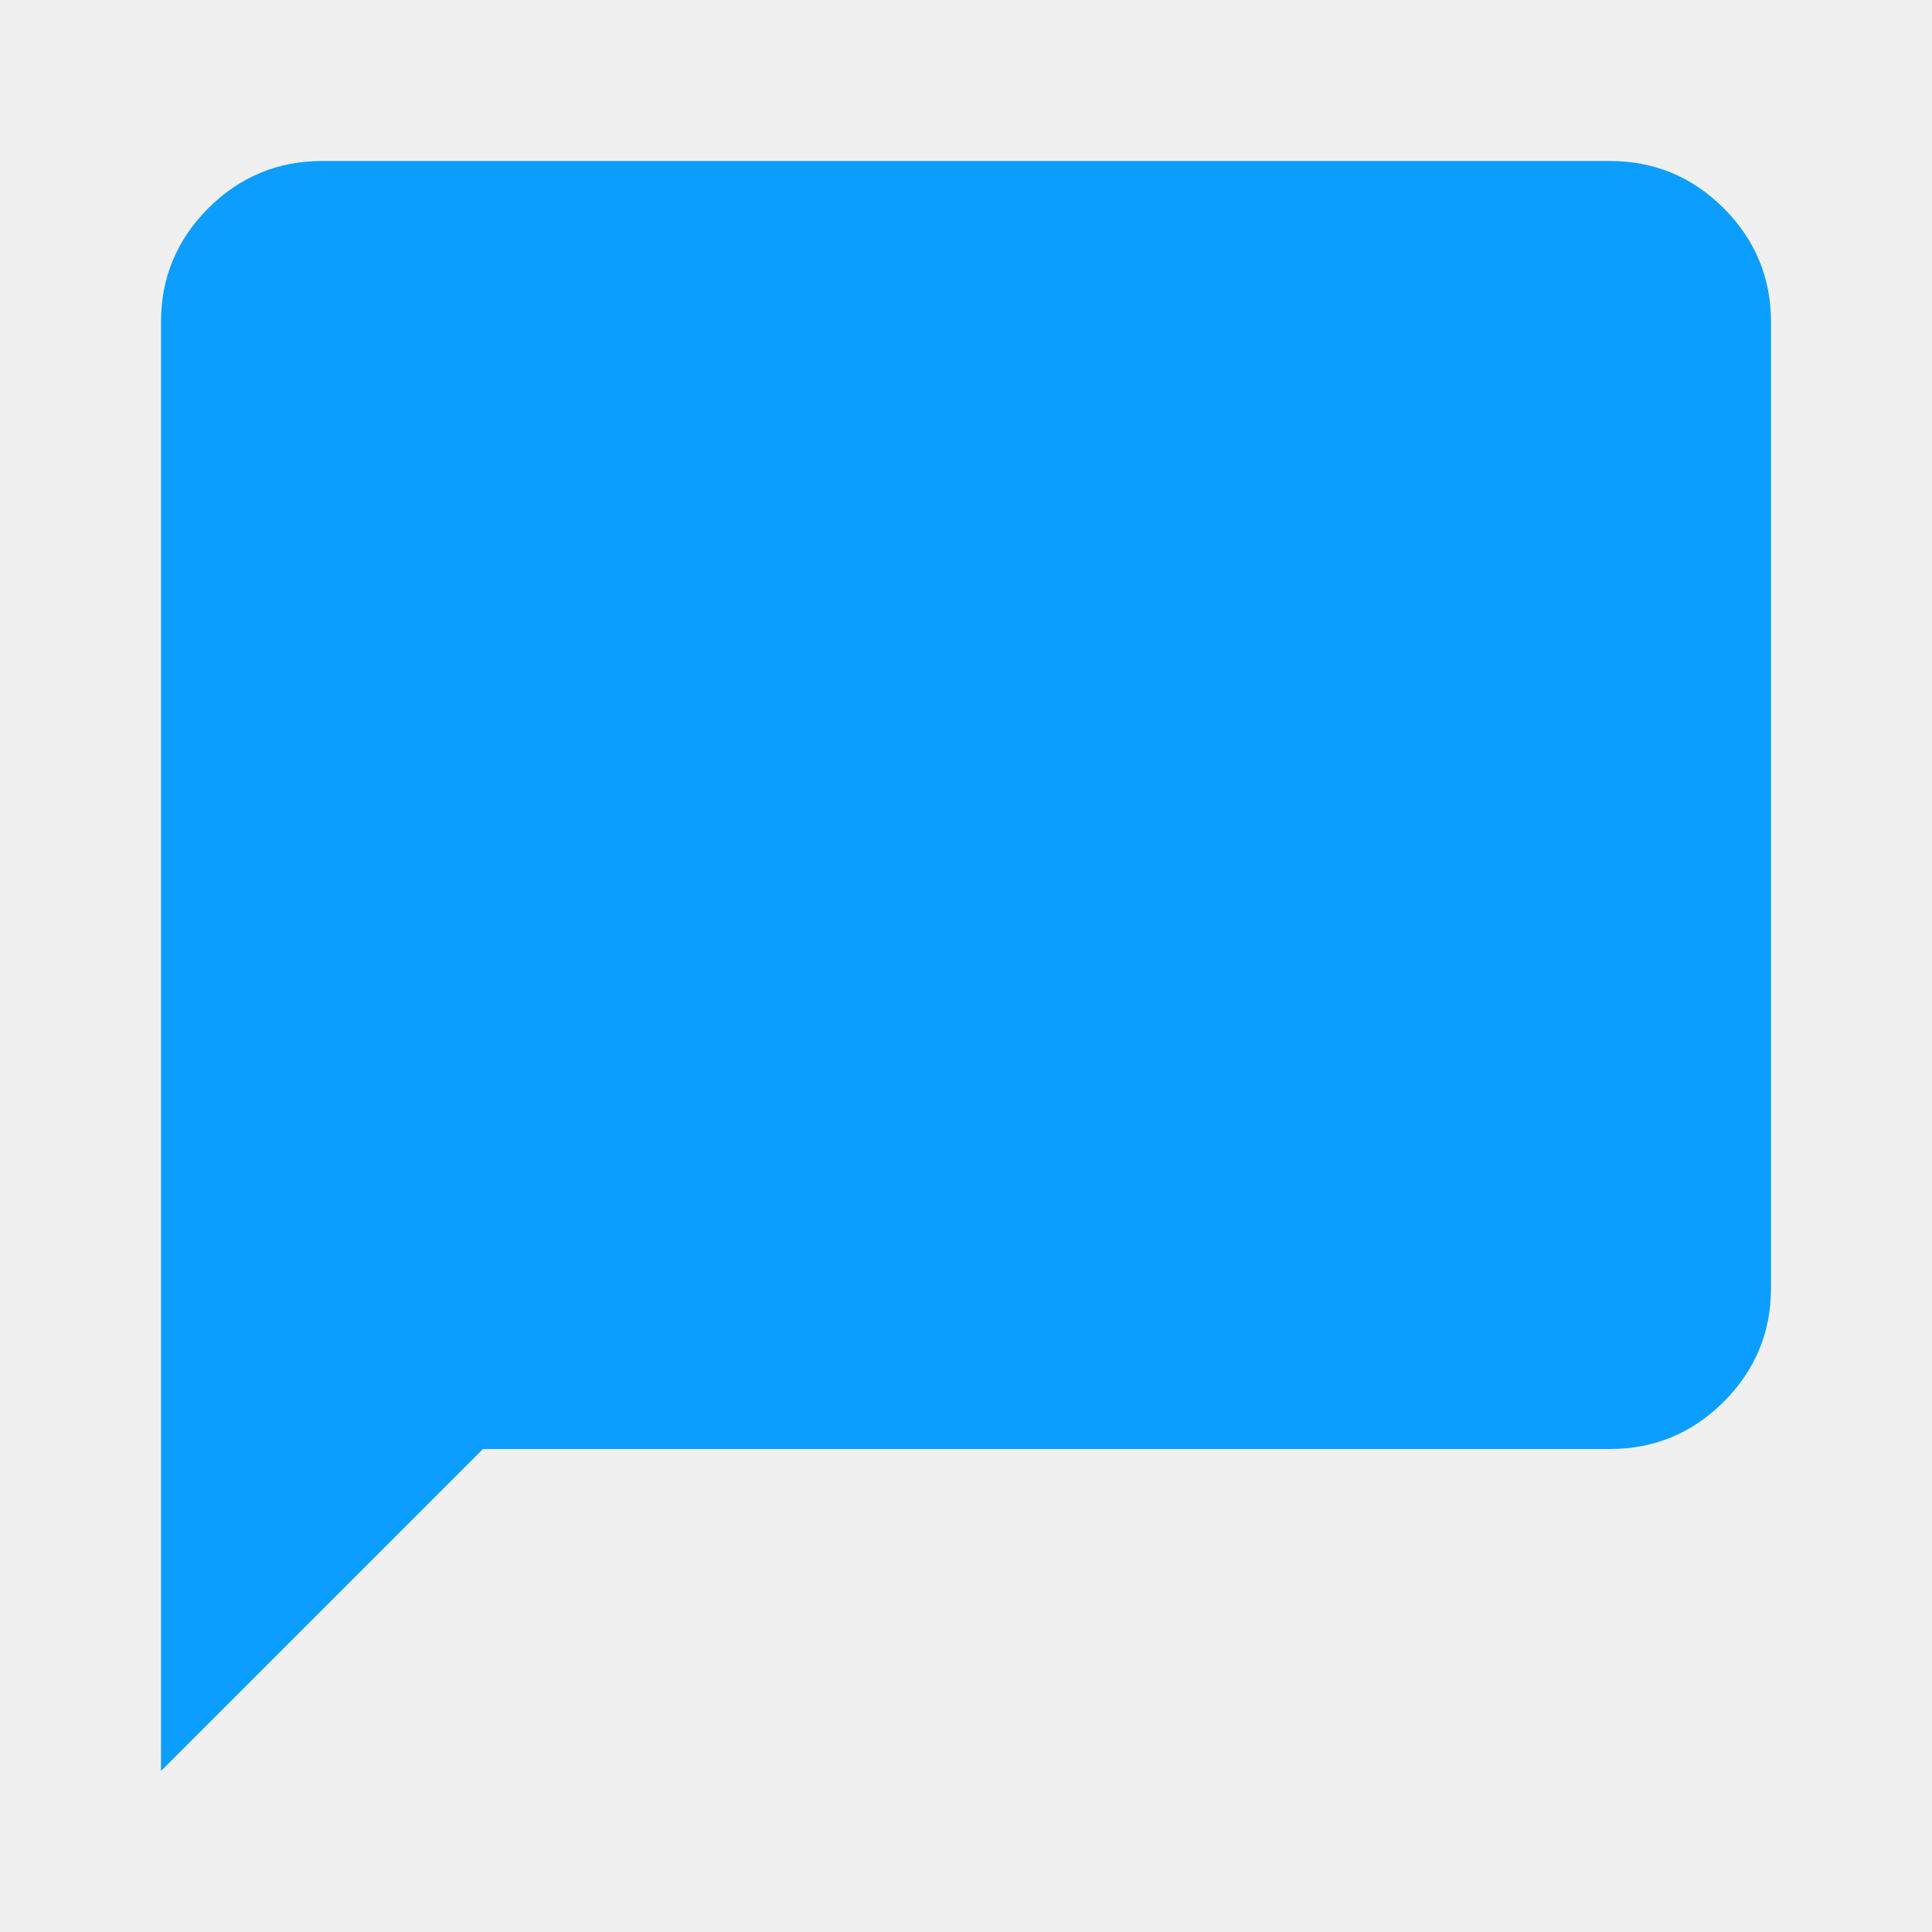
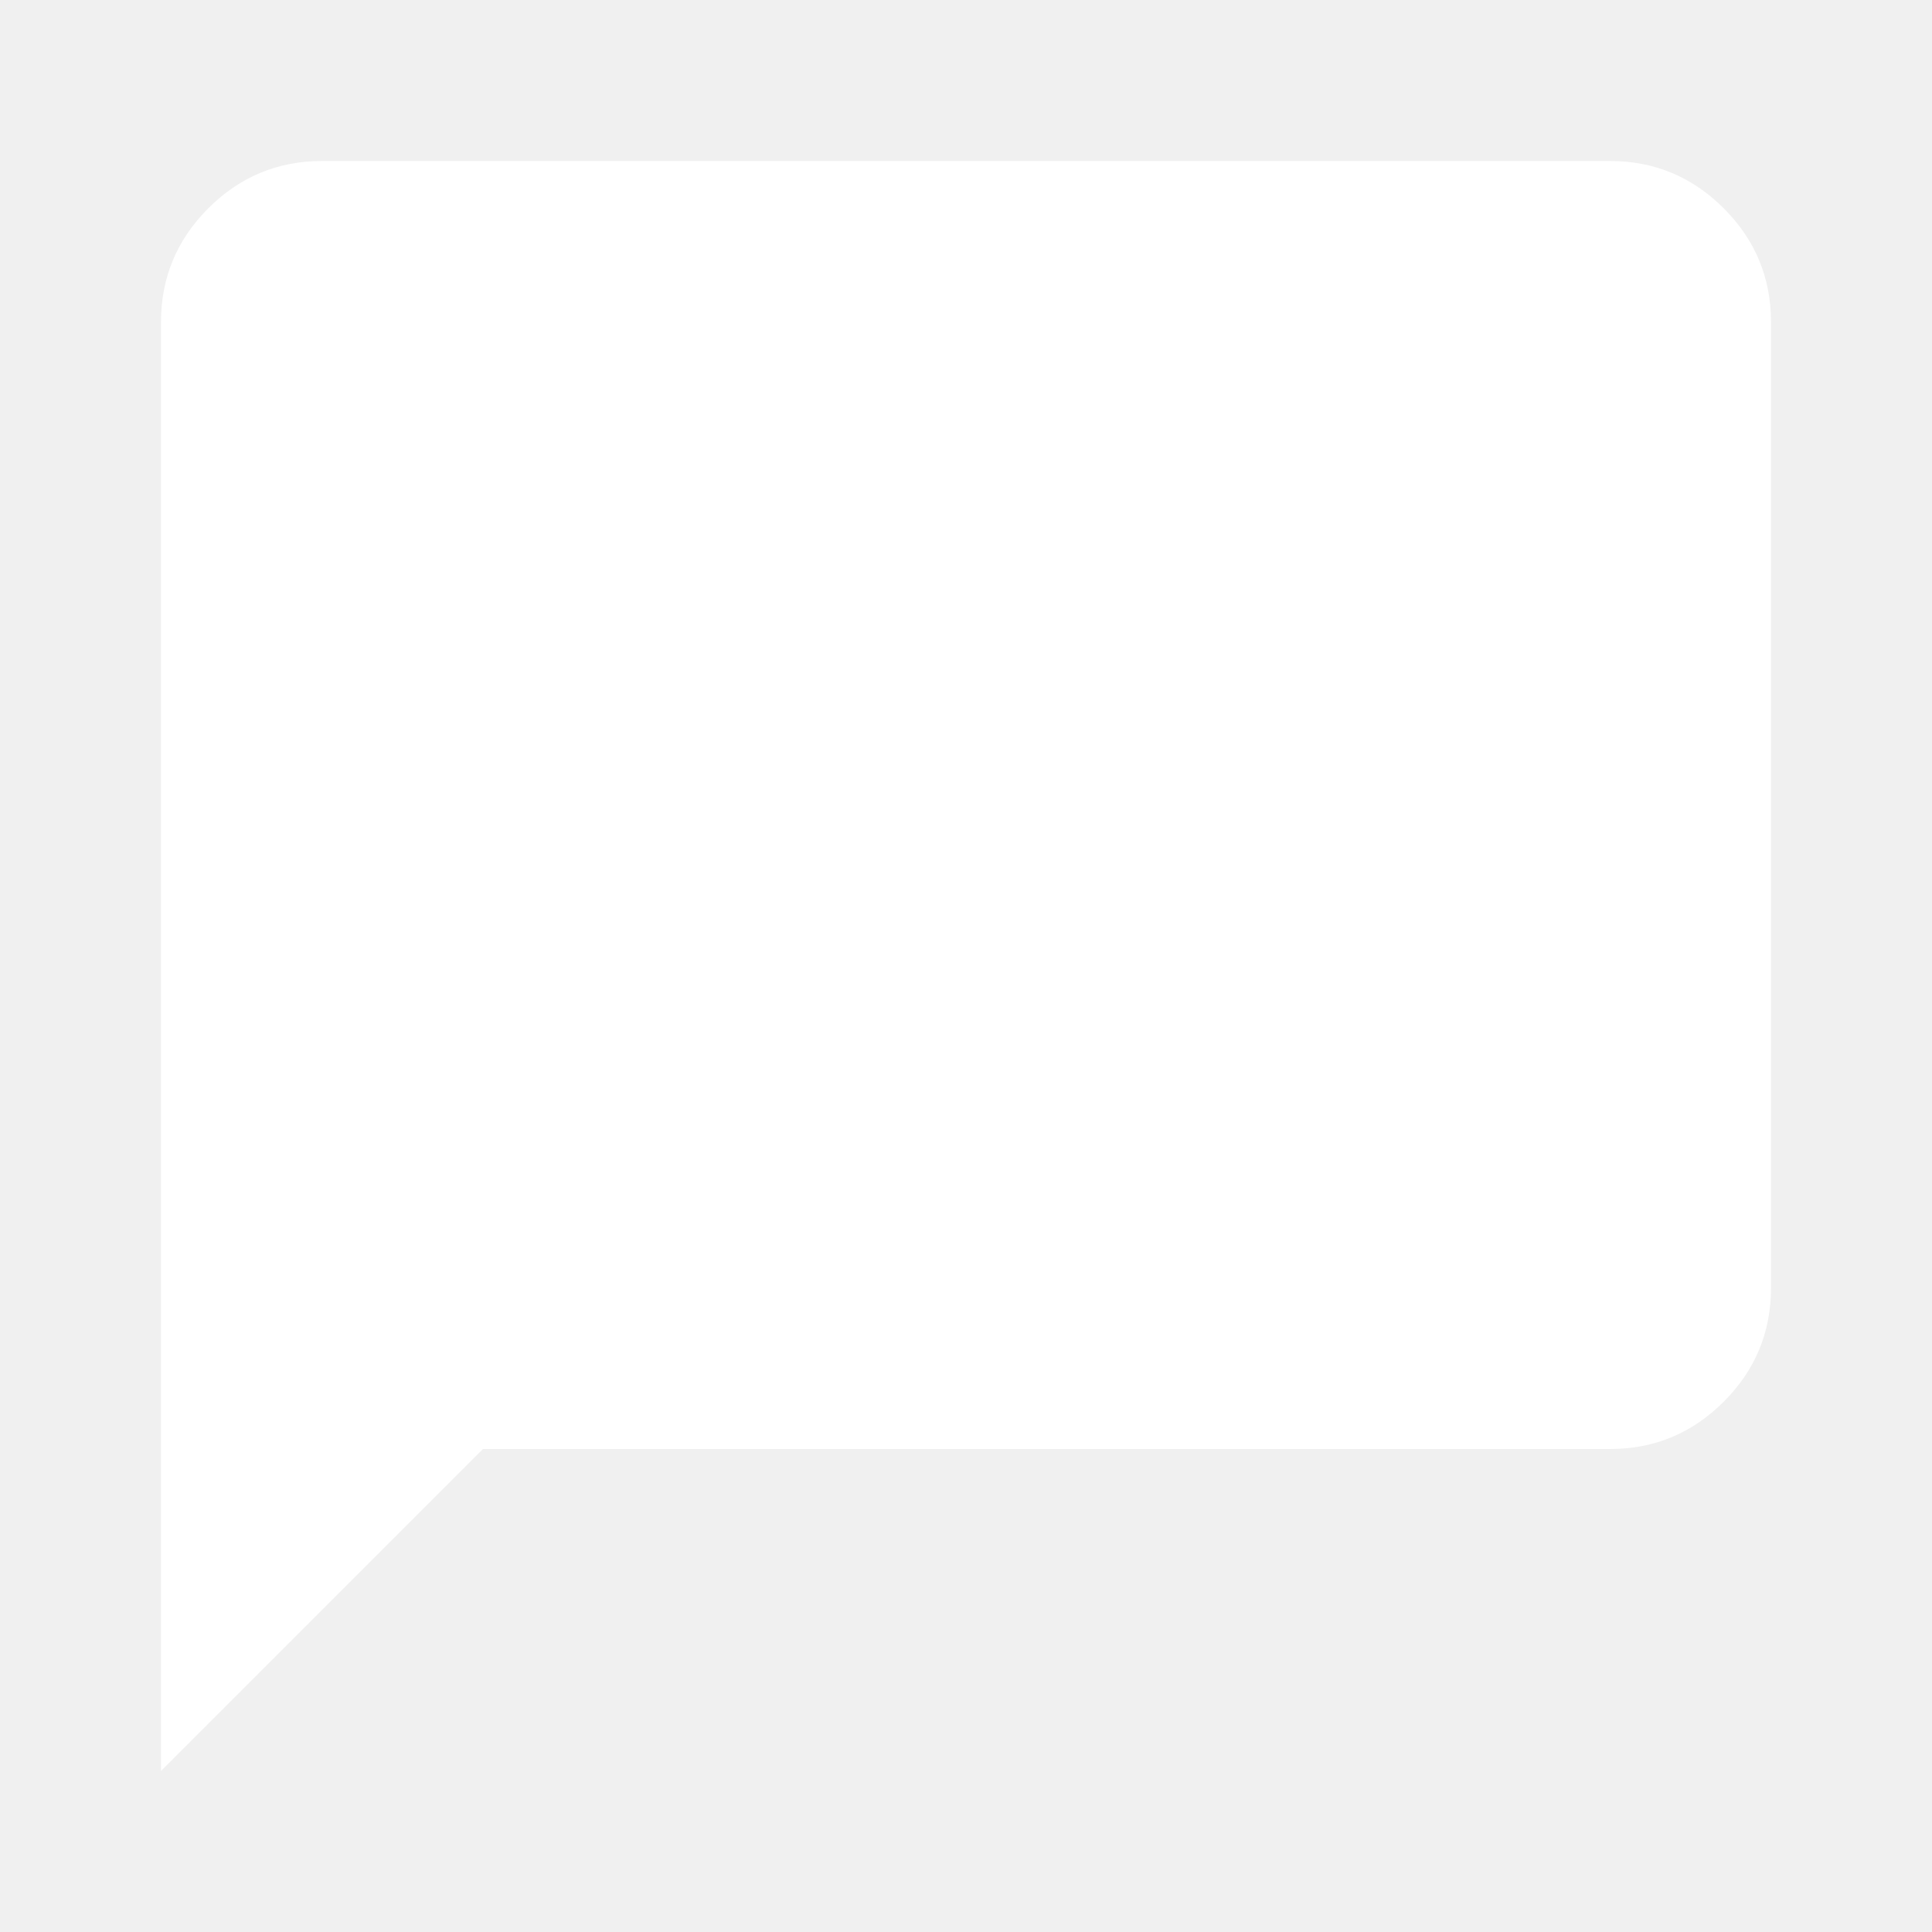
- <svg xmlns="http://www.w3.org/2000/svg" width="24" height="24" viewBox="0 0 24 24" fill="none">
-   <path d="M2 22V4C2 3.45 2.196 2.979 2.587 2.587C2.979 2.196 3.45 2 4 2H20C20.55 2 21.021 2.196 21.413 2.587C21.804 2.979 22 3.45 22 4V16C22 16.55 21.804 17.021 21.413 17.413C21.021 17.804 20.55 18 20 18H6L2 22Z" fill="#0C9EFF" />
+ <svg xmlns="http://www.w3.org/2000/svg" width="74" height="74" viewBox="0 0 74 74" fill="none">
+   <path d="M6.167 67.833V12.333C6.167 10.637 6.771 9.186 7.978 7.978C9.186 6.771 10.638 6.167 12.333 6.167H61.667C63.363 6.167 64.814 6.771 66.022 7.978C67.23 9.186 67.833 10.637 67.833 12.333V49.333C67.833 51.029 67.23 52.481 66.022 53.689C64.814 54.896 63.363 55.5 61.667 55.5H18.5L6.167 67.833Z" fill="white" />
</svg>
